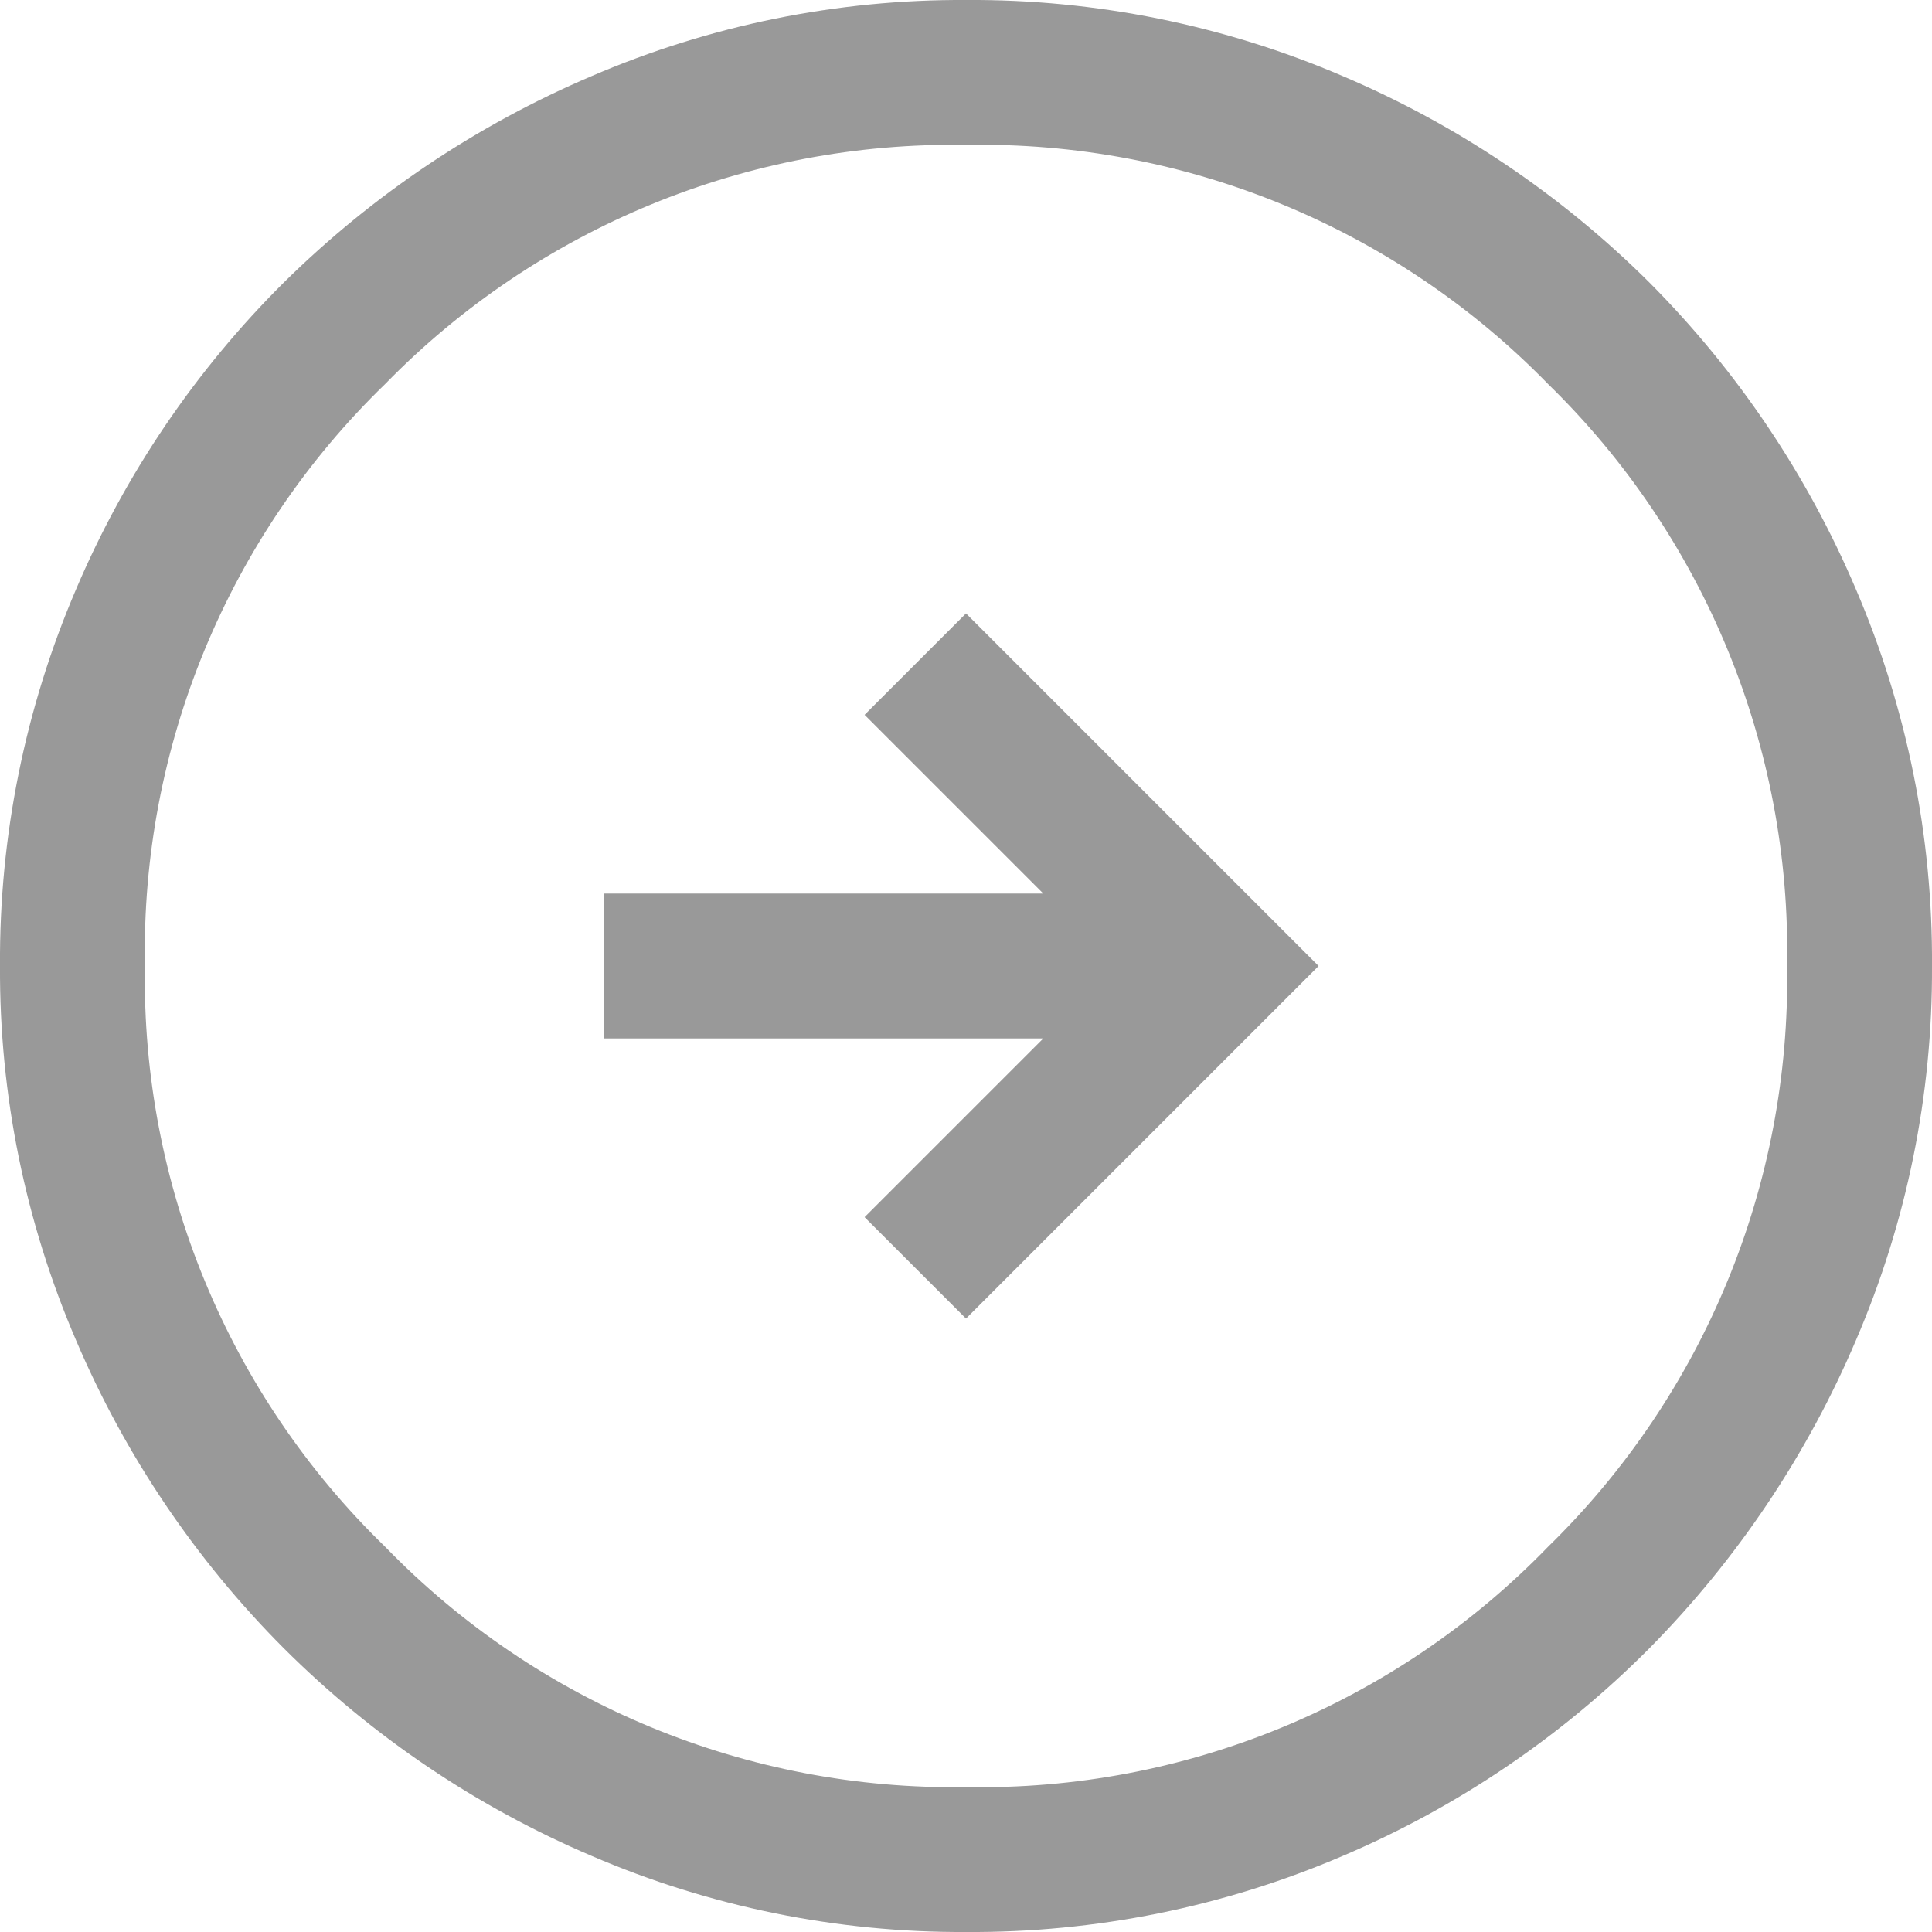
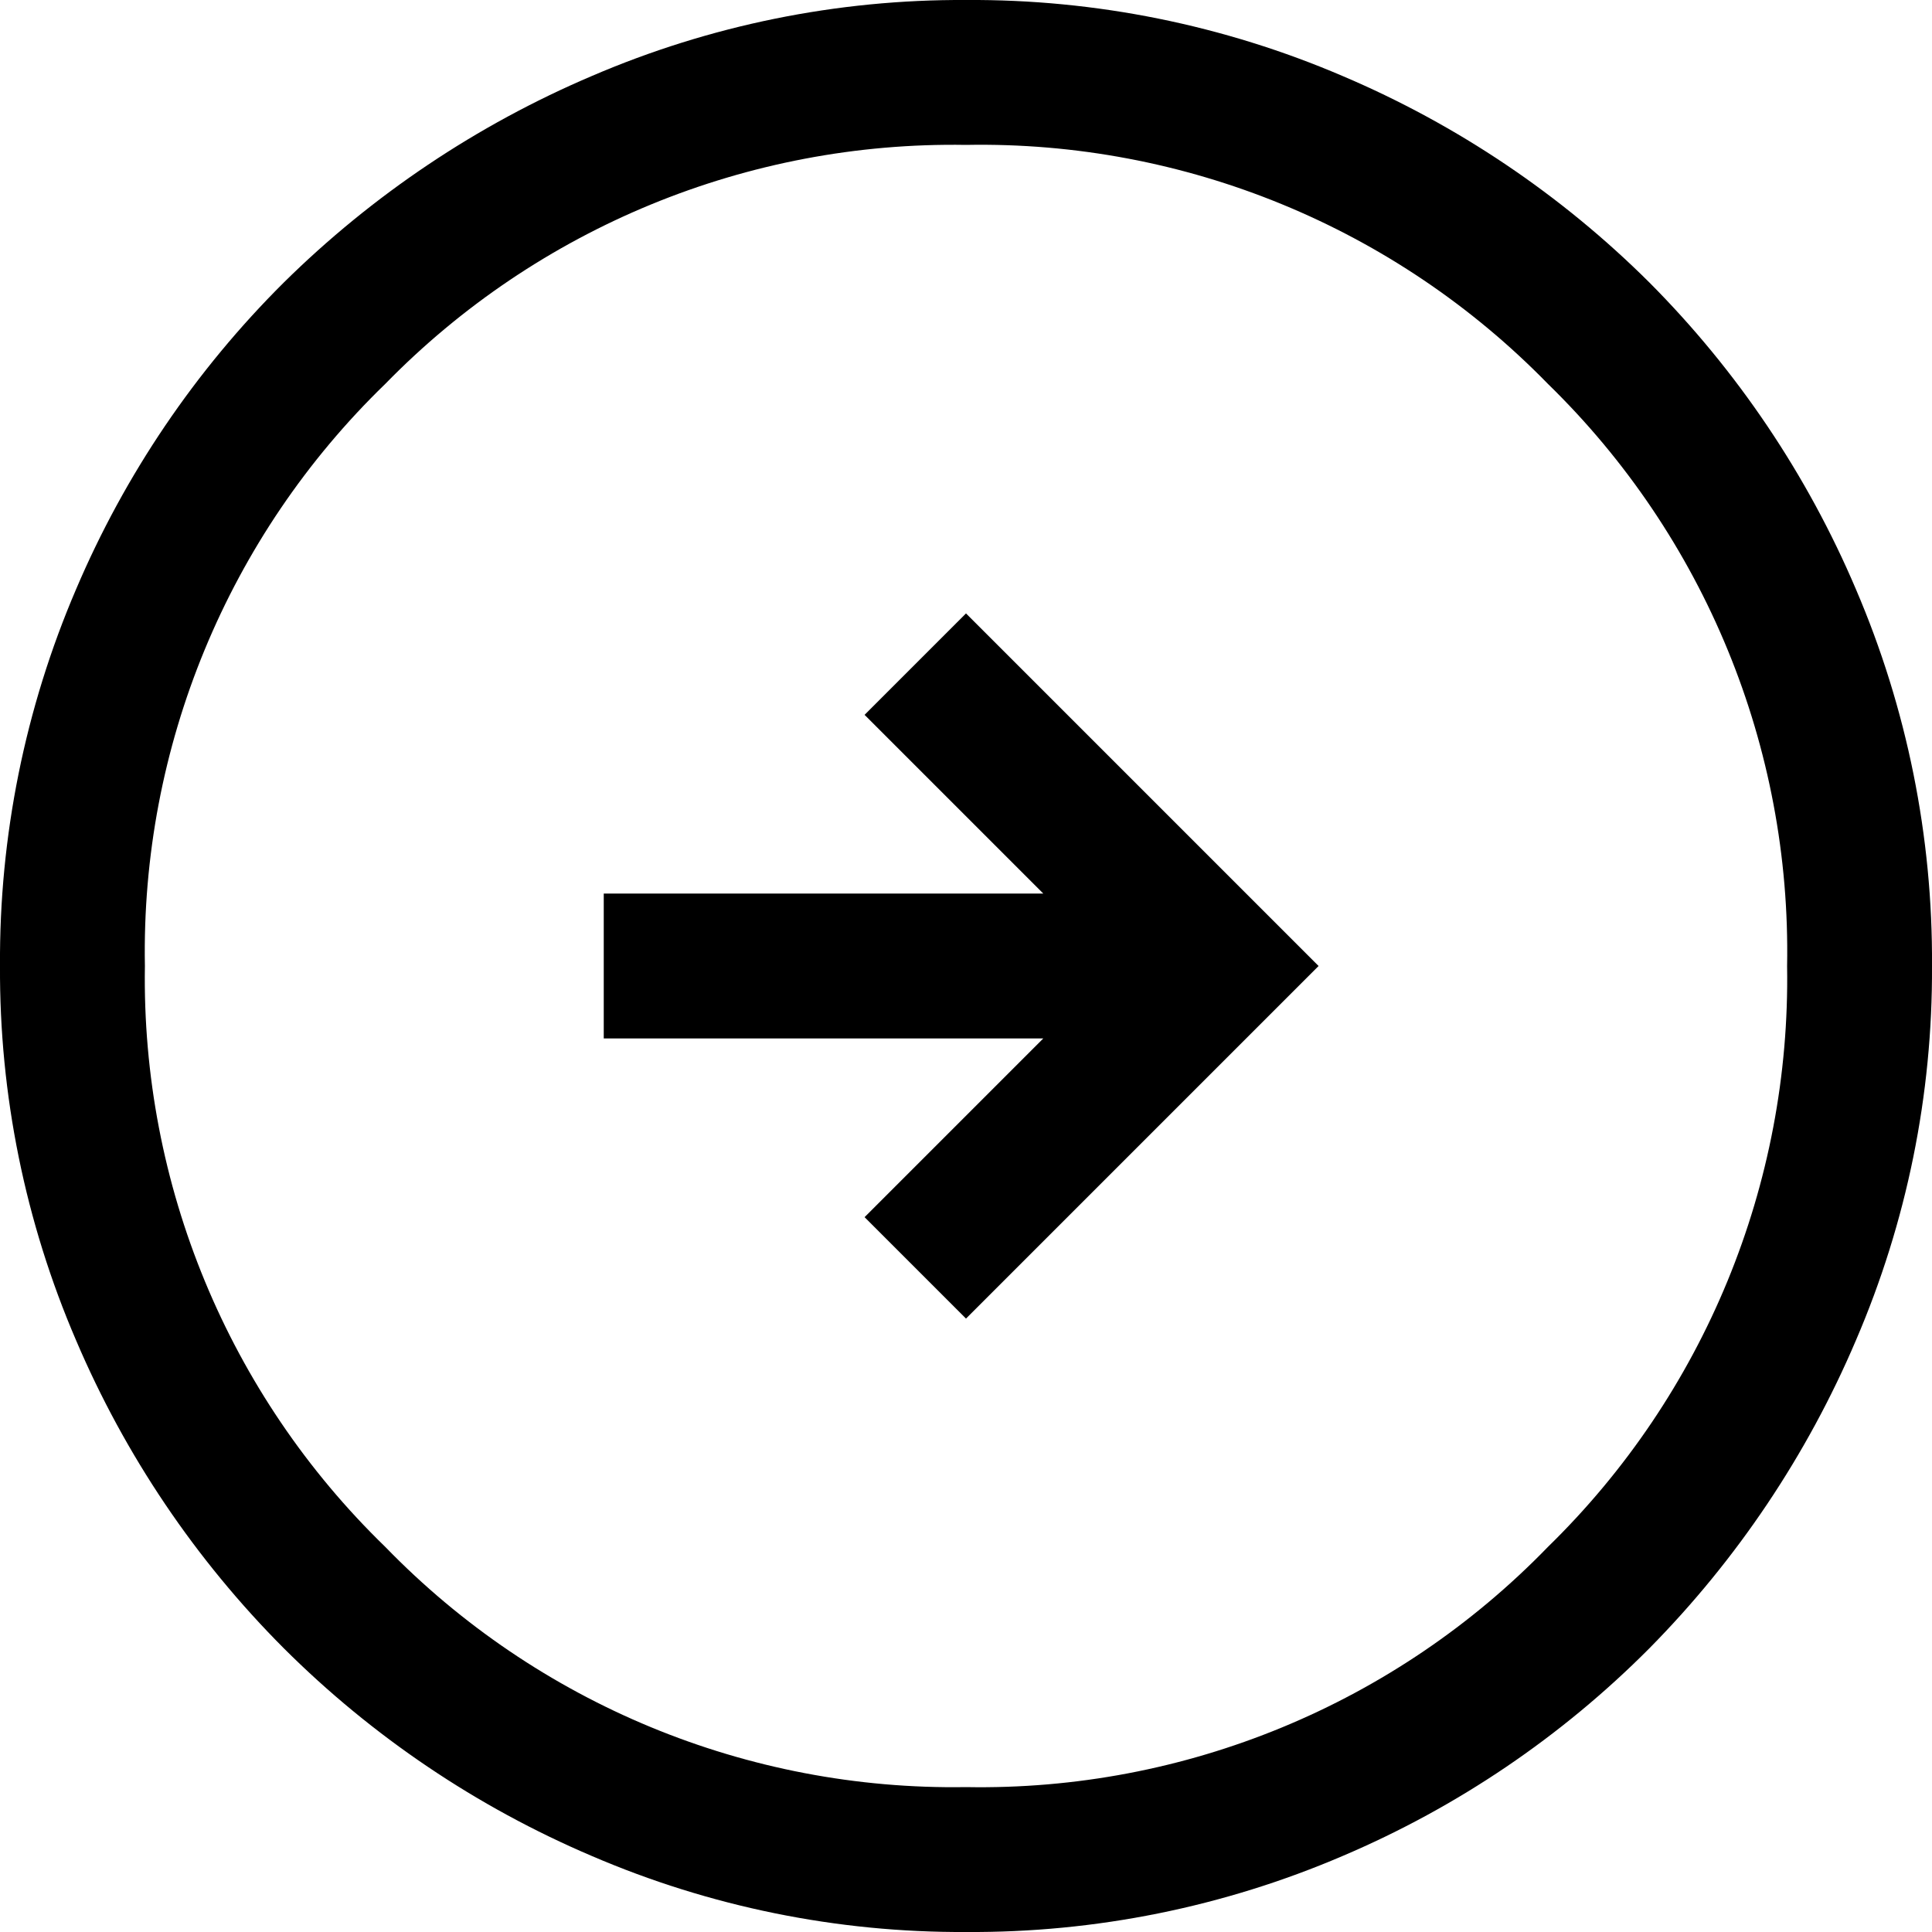
- <svg xmlns="http://www.w3.org/2000/svg" width="48" height="48" viewBox="0 0 48 48">
-   <path id="arrow_circle_right_default" d="M104-847.24l8.76-8.76L104-864.76l-2.52,2.52,4.44,4.44H95v3.6h10.92l-4.44,4.44ZM104-832a23.222,23.222,0,0,1-9.3-1.89,24.344,24.344,0,0,1-7.65-5.16,24.343,24.343,0,0,1-5.16-7.65A23.222,23.222,0,0,1,80-856a23.371,23.371,0,0,1,1.89-9.36,23.984,23.984,0,0,1,5.16-7.62,24.6,24.6,0,0,1,7.65-5.13A23.222,23.222,0,0,1,104-880a23.37,23.37,0,0,1,9.36,1.89,24.234,24.234,0,0,1,7.62,5.13,24.236,24.236,0,0,1,5.13,7.62A23.371,23.371,0,0,1,128-856a23.222,23.222,0,0,1-1.89,9.3,24.6,24.6,0,0,1-5.13,7.65,23.986,23.986,0,0,1-7.62,5.16A23.37,23.37,0,0,1,104-832Zm0-3.6a19.63,19.63,0,0,0,14.46-5.97A19.709,19.709,0,0,0,124.4-856a19.68,19.68,0,0,0-5.94-14.46A19.68,19.68,0,0,0,104-876.4a19.709,19.709,0,0,0-14.43,5.94A19.63,19.63,0,0,0,83.6-856a19.659,19.659,0,0,0,5.97,14.43A19.659,19.659,0,0,0,104-835.6ZM104-856Z" transform="translate(-80 880)" opacity="0.4" />
+ <svg xmlns="http://www.w3.org/2000/svg" width="40" height="40" viewBox="0 0 48 48">
+   <path id="arrow_circle_right_default" d="M104-847.24l8.76-8.76L104-864.76l-2.52,2.52,4.44,4.44H95v3.6h10.92l-4.44,4.44ZM104-832a23.222,23.222,0,0,1-9.3-1.89,24.344,24.344,0,0,1-7.65-5.16,24.343,24.343,0,0,1-5.16-7.65A23.222,23.222,0,0,1,80-856a23.371,23.371,0,0,1,1.89-9.36,23.984,23.984,0,0,1,5.16-7.62,24.6,24.6,0,0,1,7.65-5.13A23.222,23.222,0,0,1,104-880a23.37,23.37,0,0,1,9.36,1.89,24.234,24.234,0,0,1,7.62,5.13,24.236,24.236,0,0,1,5.13,7.62A23.371,23.371,0,0,1,128-856a23.222,23.222,0,0,1-1.89,9.3,24.6,24.6,0,0,1-5.13,7.65,23.986,23.986,0,0,1-7.62,5.16A23.37,23.37,0,0,1,104-832Zm0-3.6a19.63,19.63,0,0,0,14.46-5.97A19.709,19.709,0,0,0,124.4-856a19.68,19.68,0,0,0-5.94-14.46A19.68,19.68,0,0,0,104-876.4a19.709,19.709,0,0,0-14.43,5.94A19.63,19.63,0,0,0,83.6-856a19.659,19.659,0,0,0,5.97,14.43A19.659,19.659,0,0,0,104-835.6ZM104-856Z" transform="translate(-80 880)" />
</svg>
